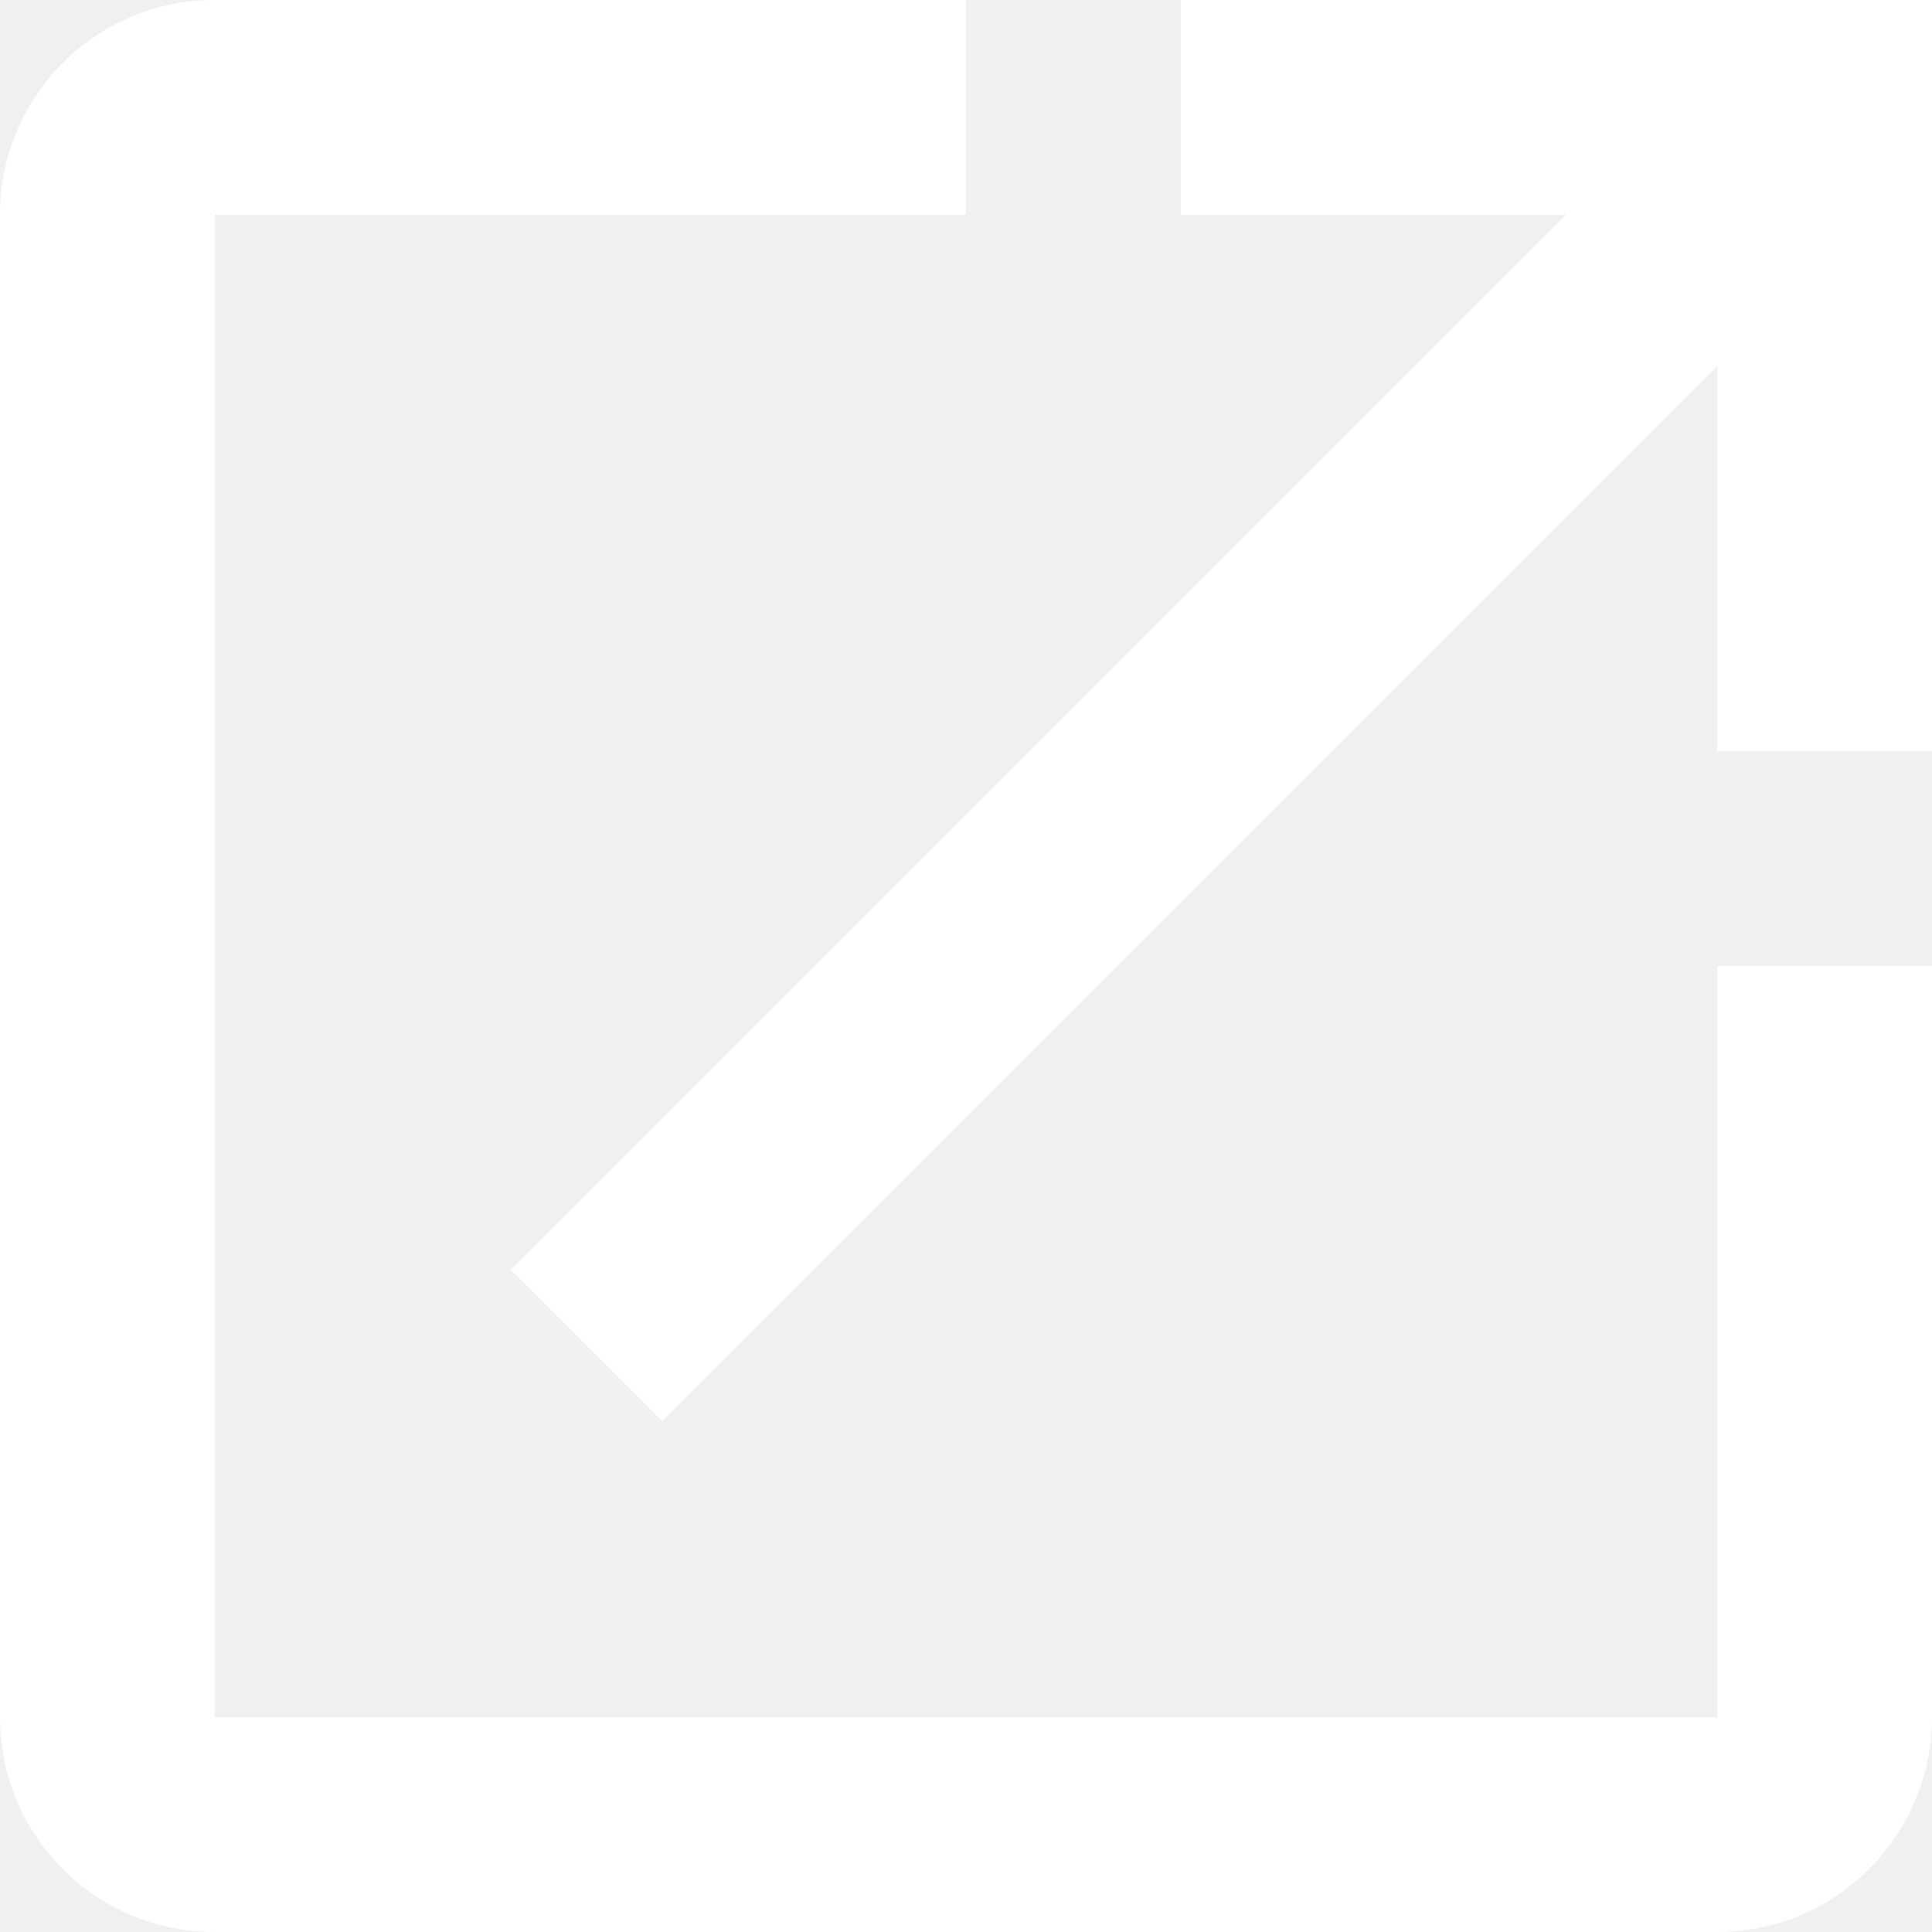
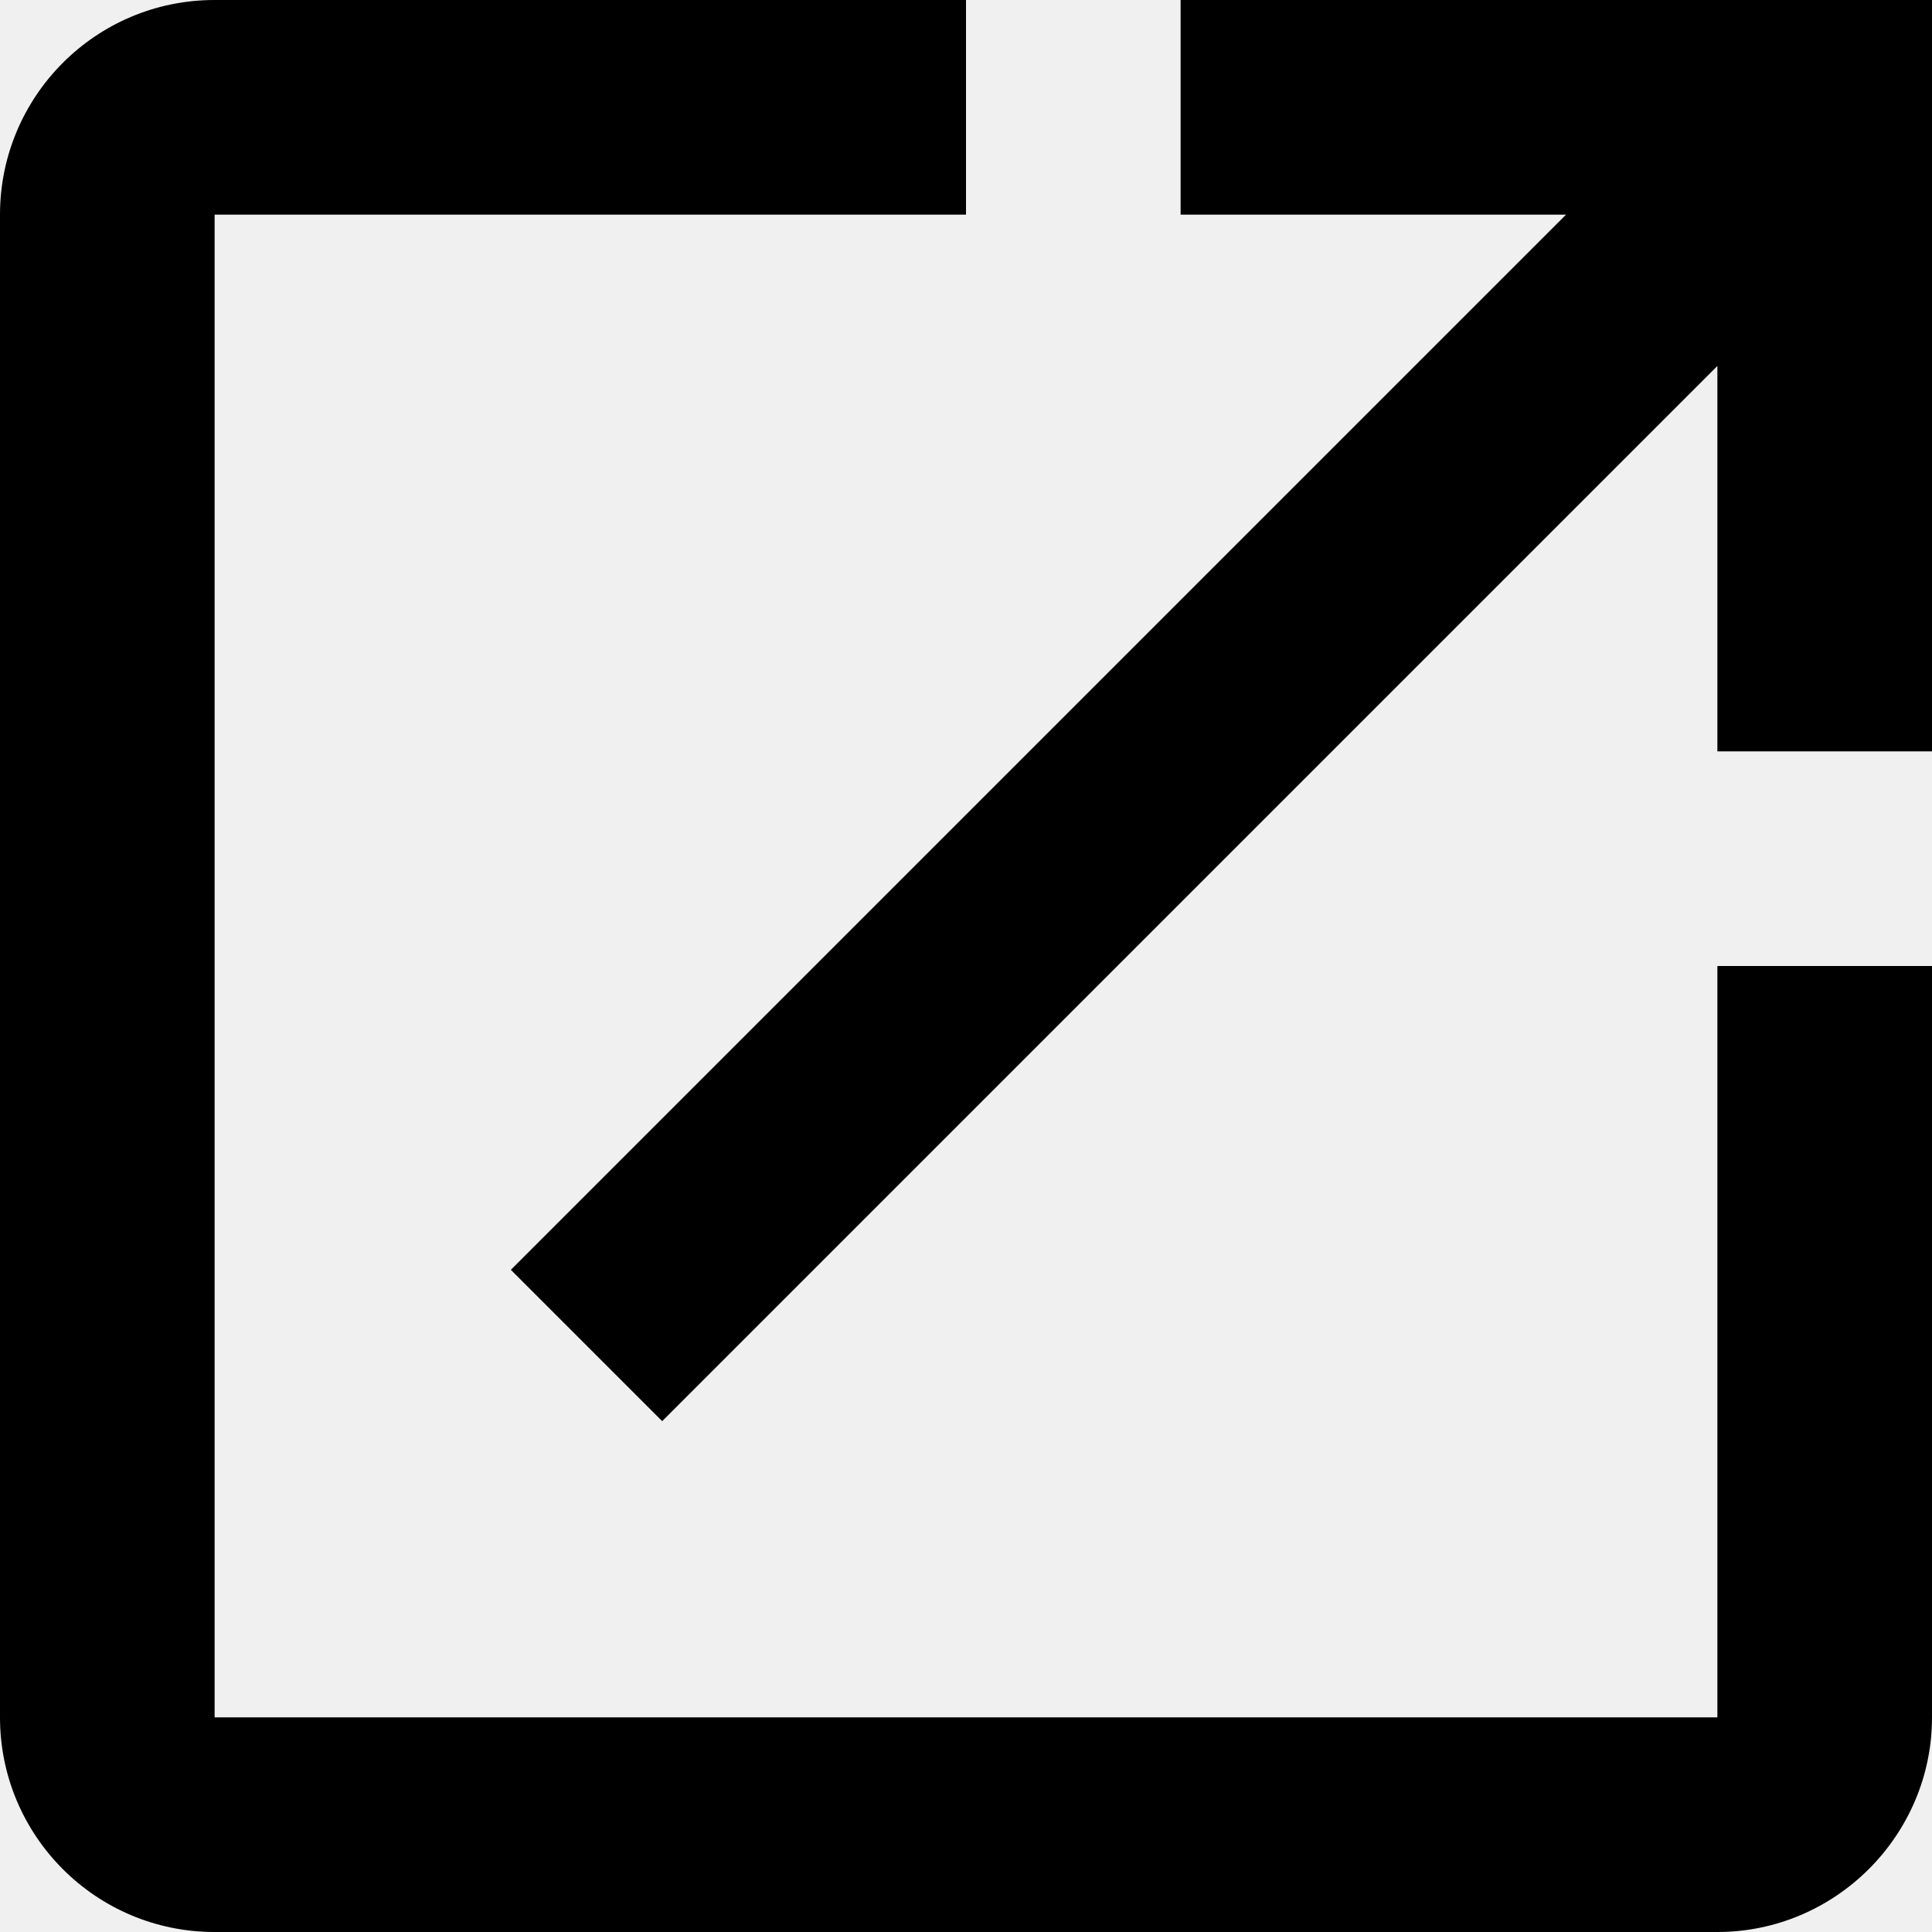
<svg xmlns="http://www.w3.org/2000/svg" viewBox="0 0 12 12">
-   <path fill="#FFF" fill-rule="evenodd" d="M10.667 10.667H1.333V1.333H6V0H1.333C.593 0 0 .6 0 1.333v9.334C0 11.4.593 12 1.333 12h9.334C11.4 12 12 11.4 12 10.667V6h-1.333v4.667zM7.333 0v1.333h2.394L3.173 7.887l.94.94 6.554-6.554v2.394H12V0H7.333z" />
+   <path fill="currentColor" fill-rule="evenodd" d="M10.667 10.667H1.333V1.333H6V0H1.333C.593 0 0 .6 0 1.333v9.334C0 11.4.593 12 1.333 12h9.334C11.4 12 12 11.4 12 10.667V6h-1.333v4.667zM7.333 0v1.333h2.394L3.173 7.887l.94.94 6.554-6.554v2.394H12V0H7.333z" />
</svg>
